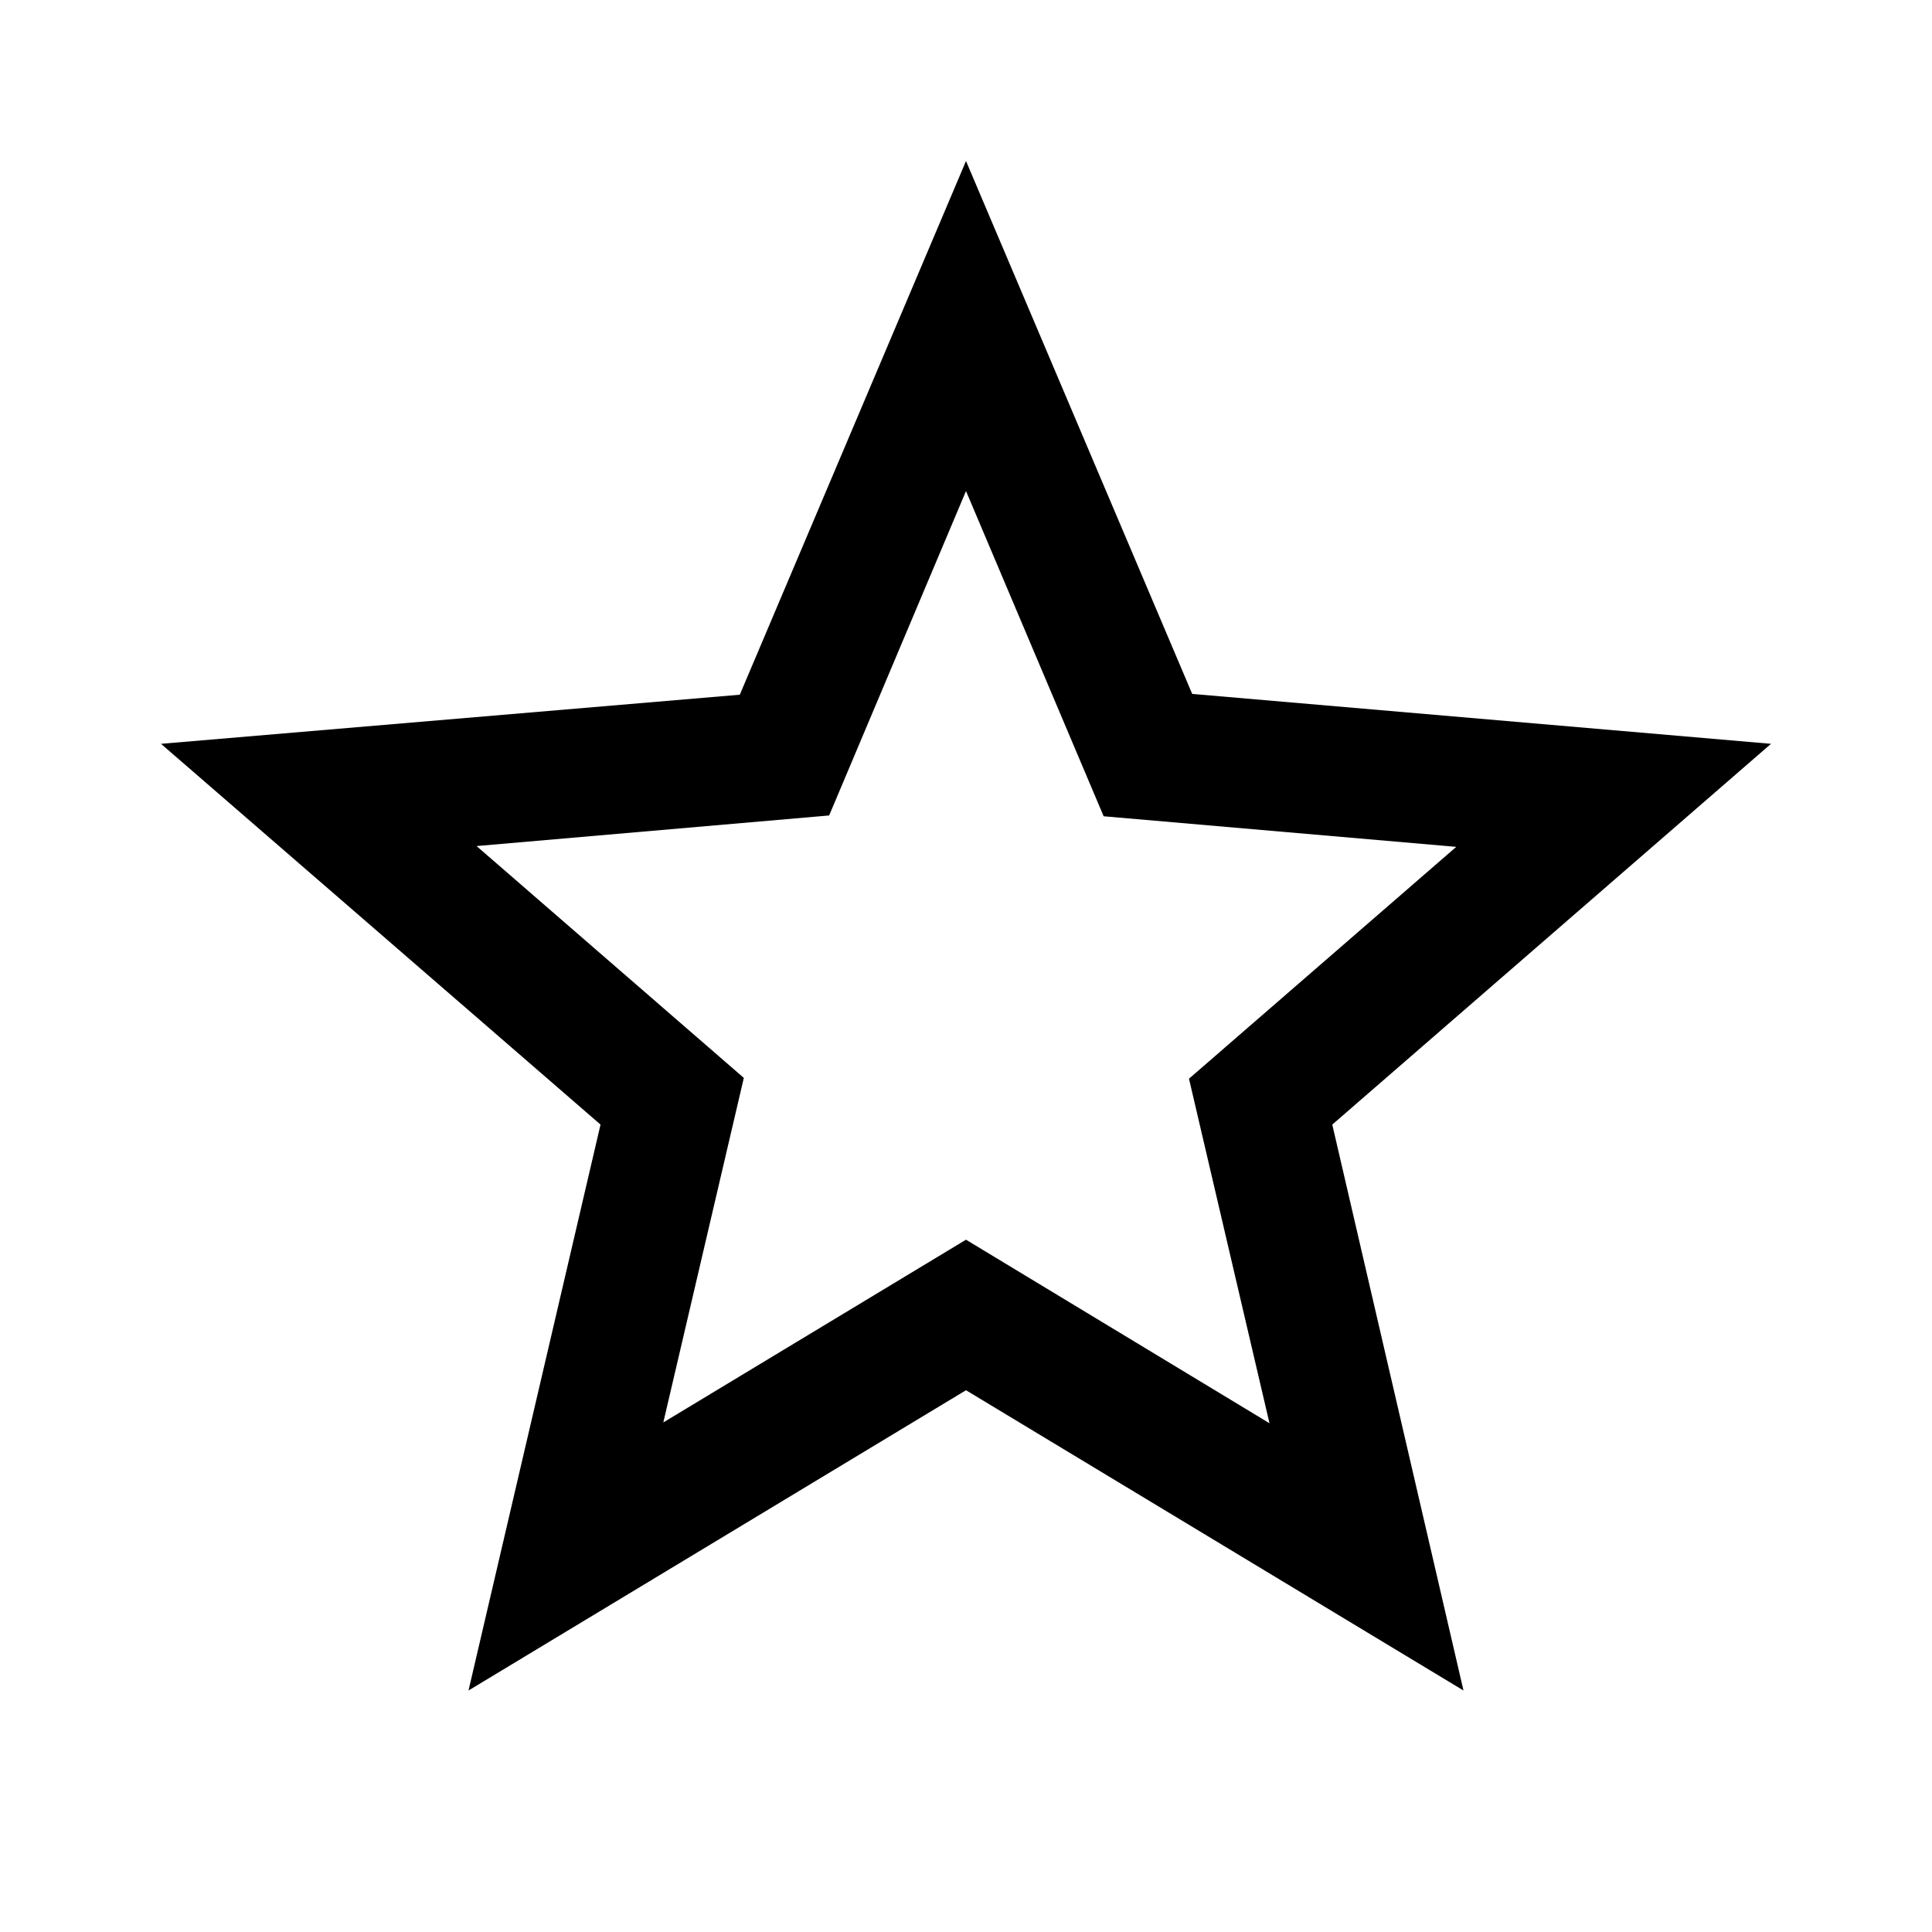
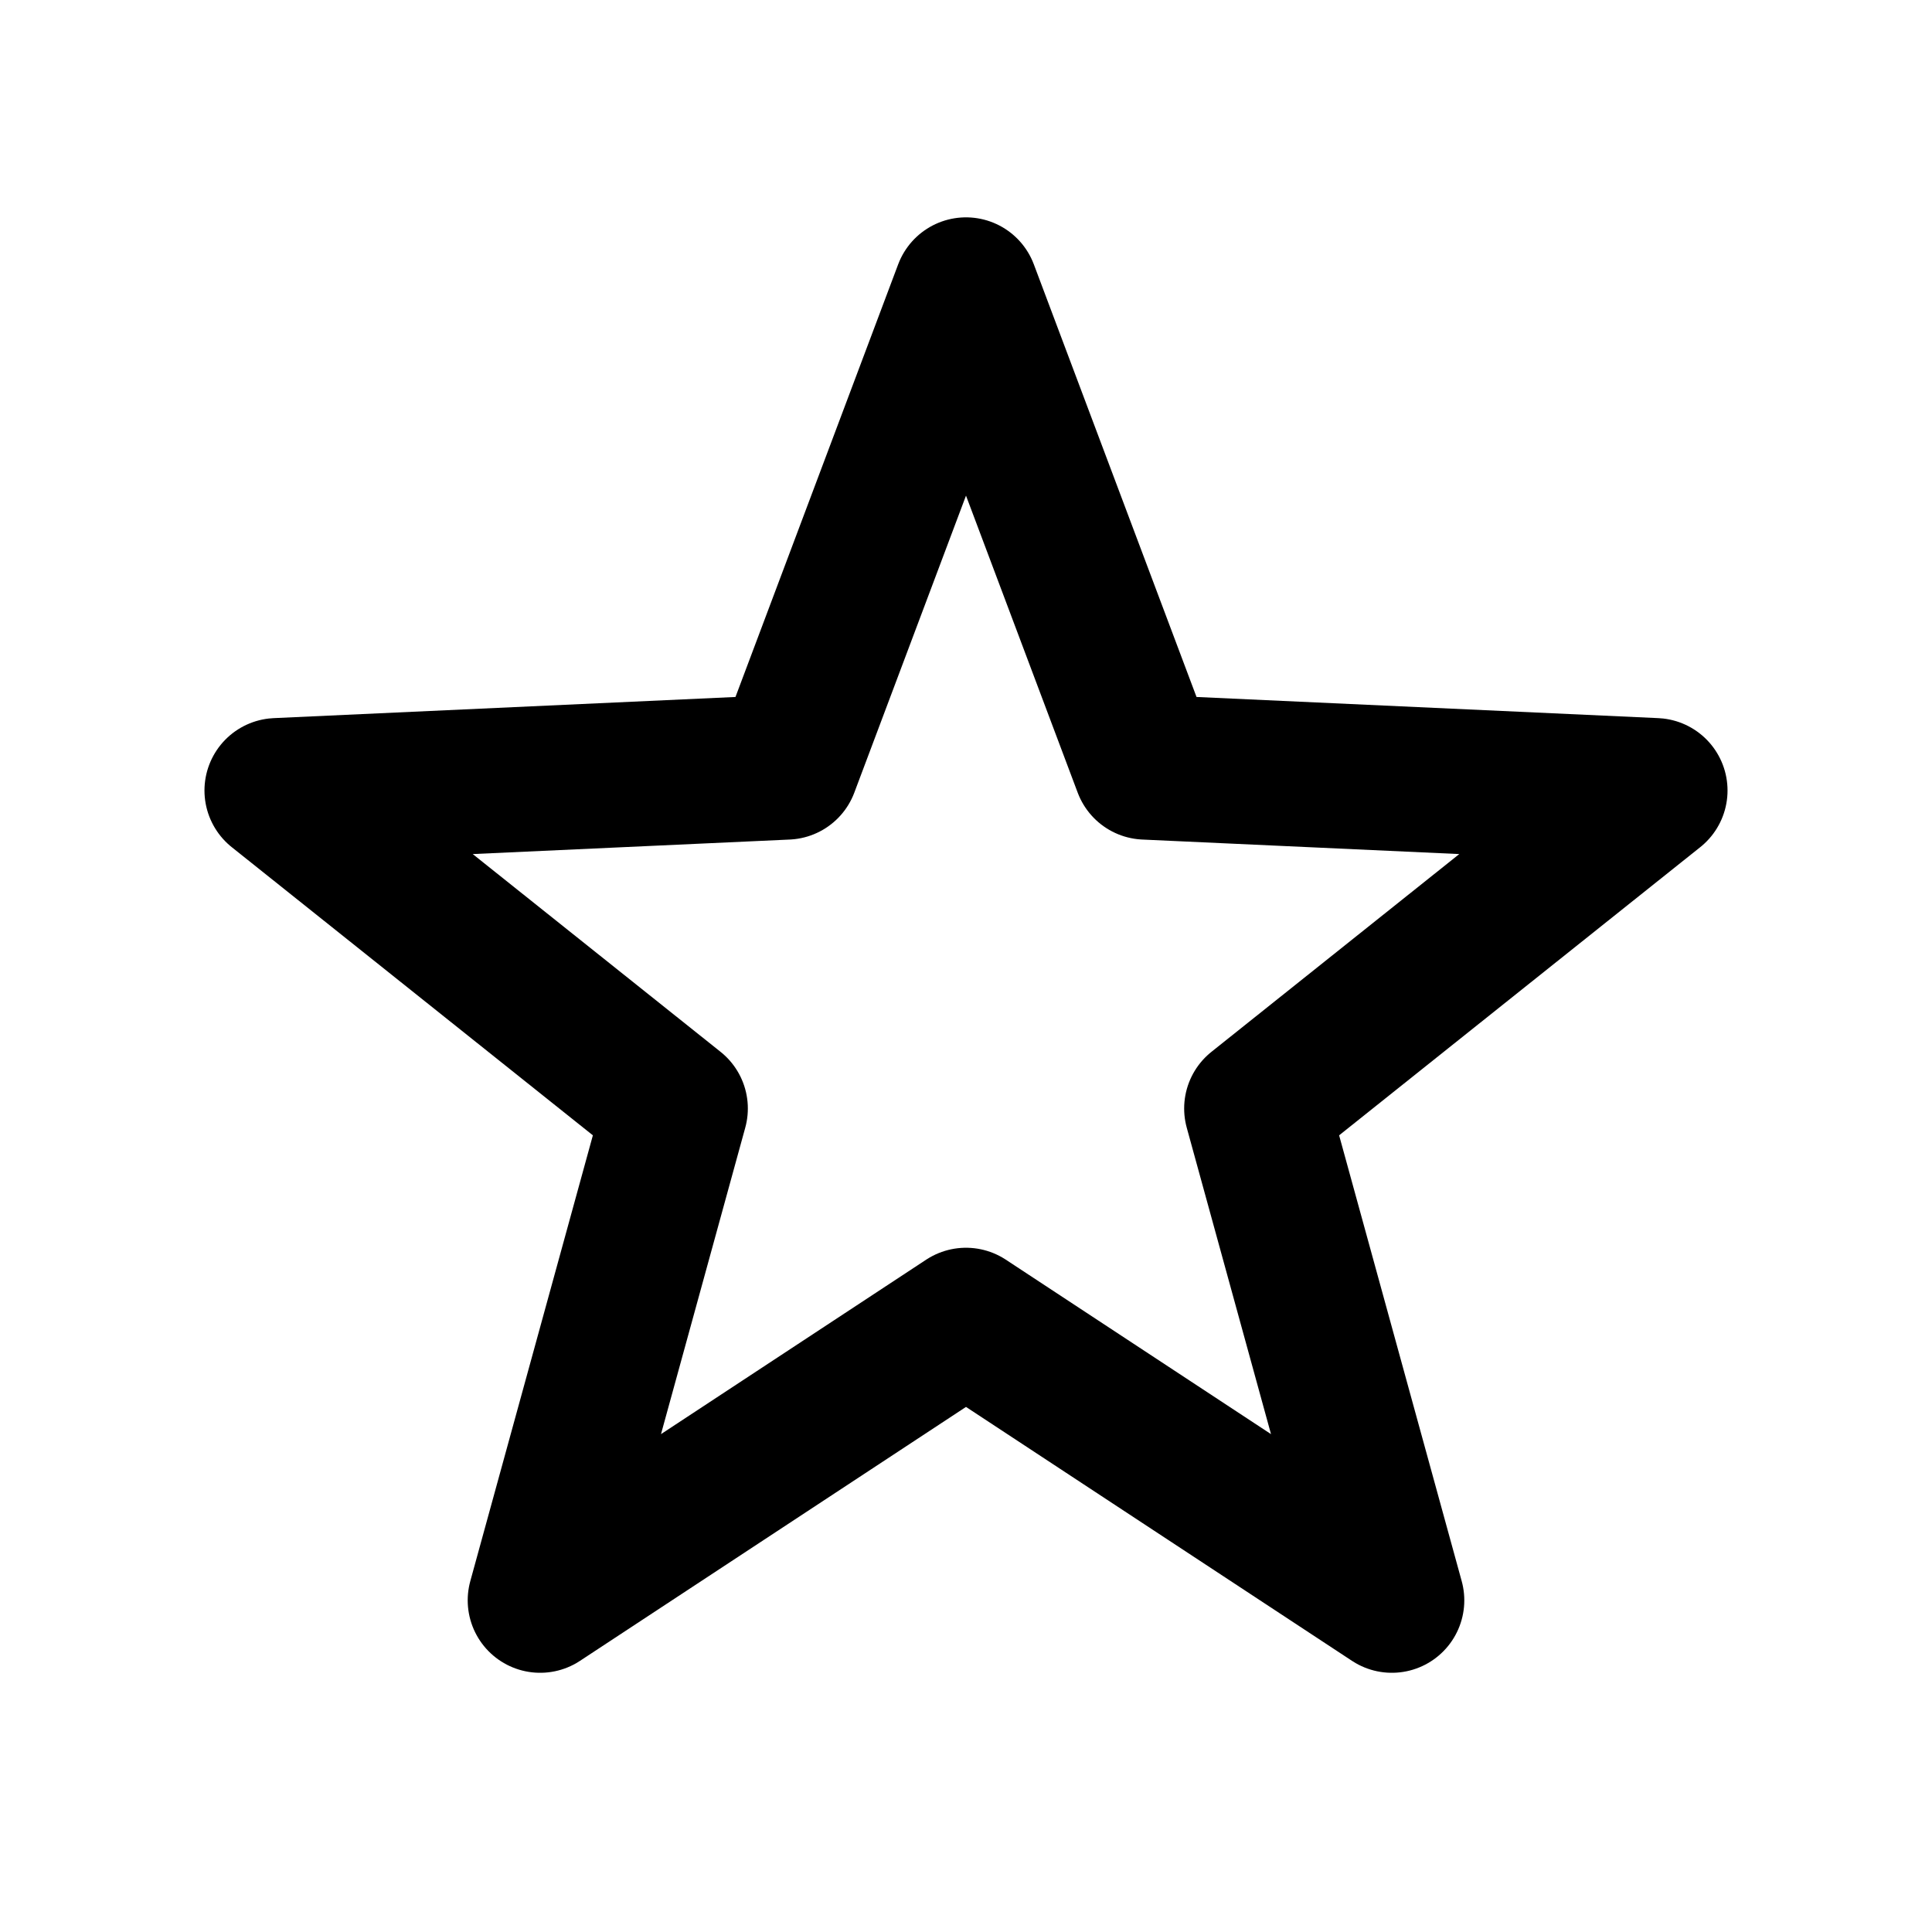
<svg xmlns="http://www.w3.org/2000/svg" viewBox="0 0 24 24" fill="currentColor" aria-hidden="true">
-   <path d="M22 9.24l-7.19-.62L12 2 9.19 8.63 2 9.24l5.46 4.73L5.82 21 12 17.27 18.18 21l-1.63-7.03L22 9.24zM12 15.4l-3.76 2.27 1-4.28-3.32-2.88 4.38-.38L12 6.1l1.71 4.04 4.38.38-3.32 2.88 1 4.28L12 15.4z" />
+   <path style="fill:none;stroke:currentColor;stroke-width:1.8;stroke-linejoin:round" d="M12.00 3.60L14.23 9.53L20.56 9.82L15.61 13.77L17.29 19.88L12.00 16.40L6.71 19.88L8.39 13.77L3.44 9.82L9.77 9.53Z" />
</svg>
